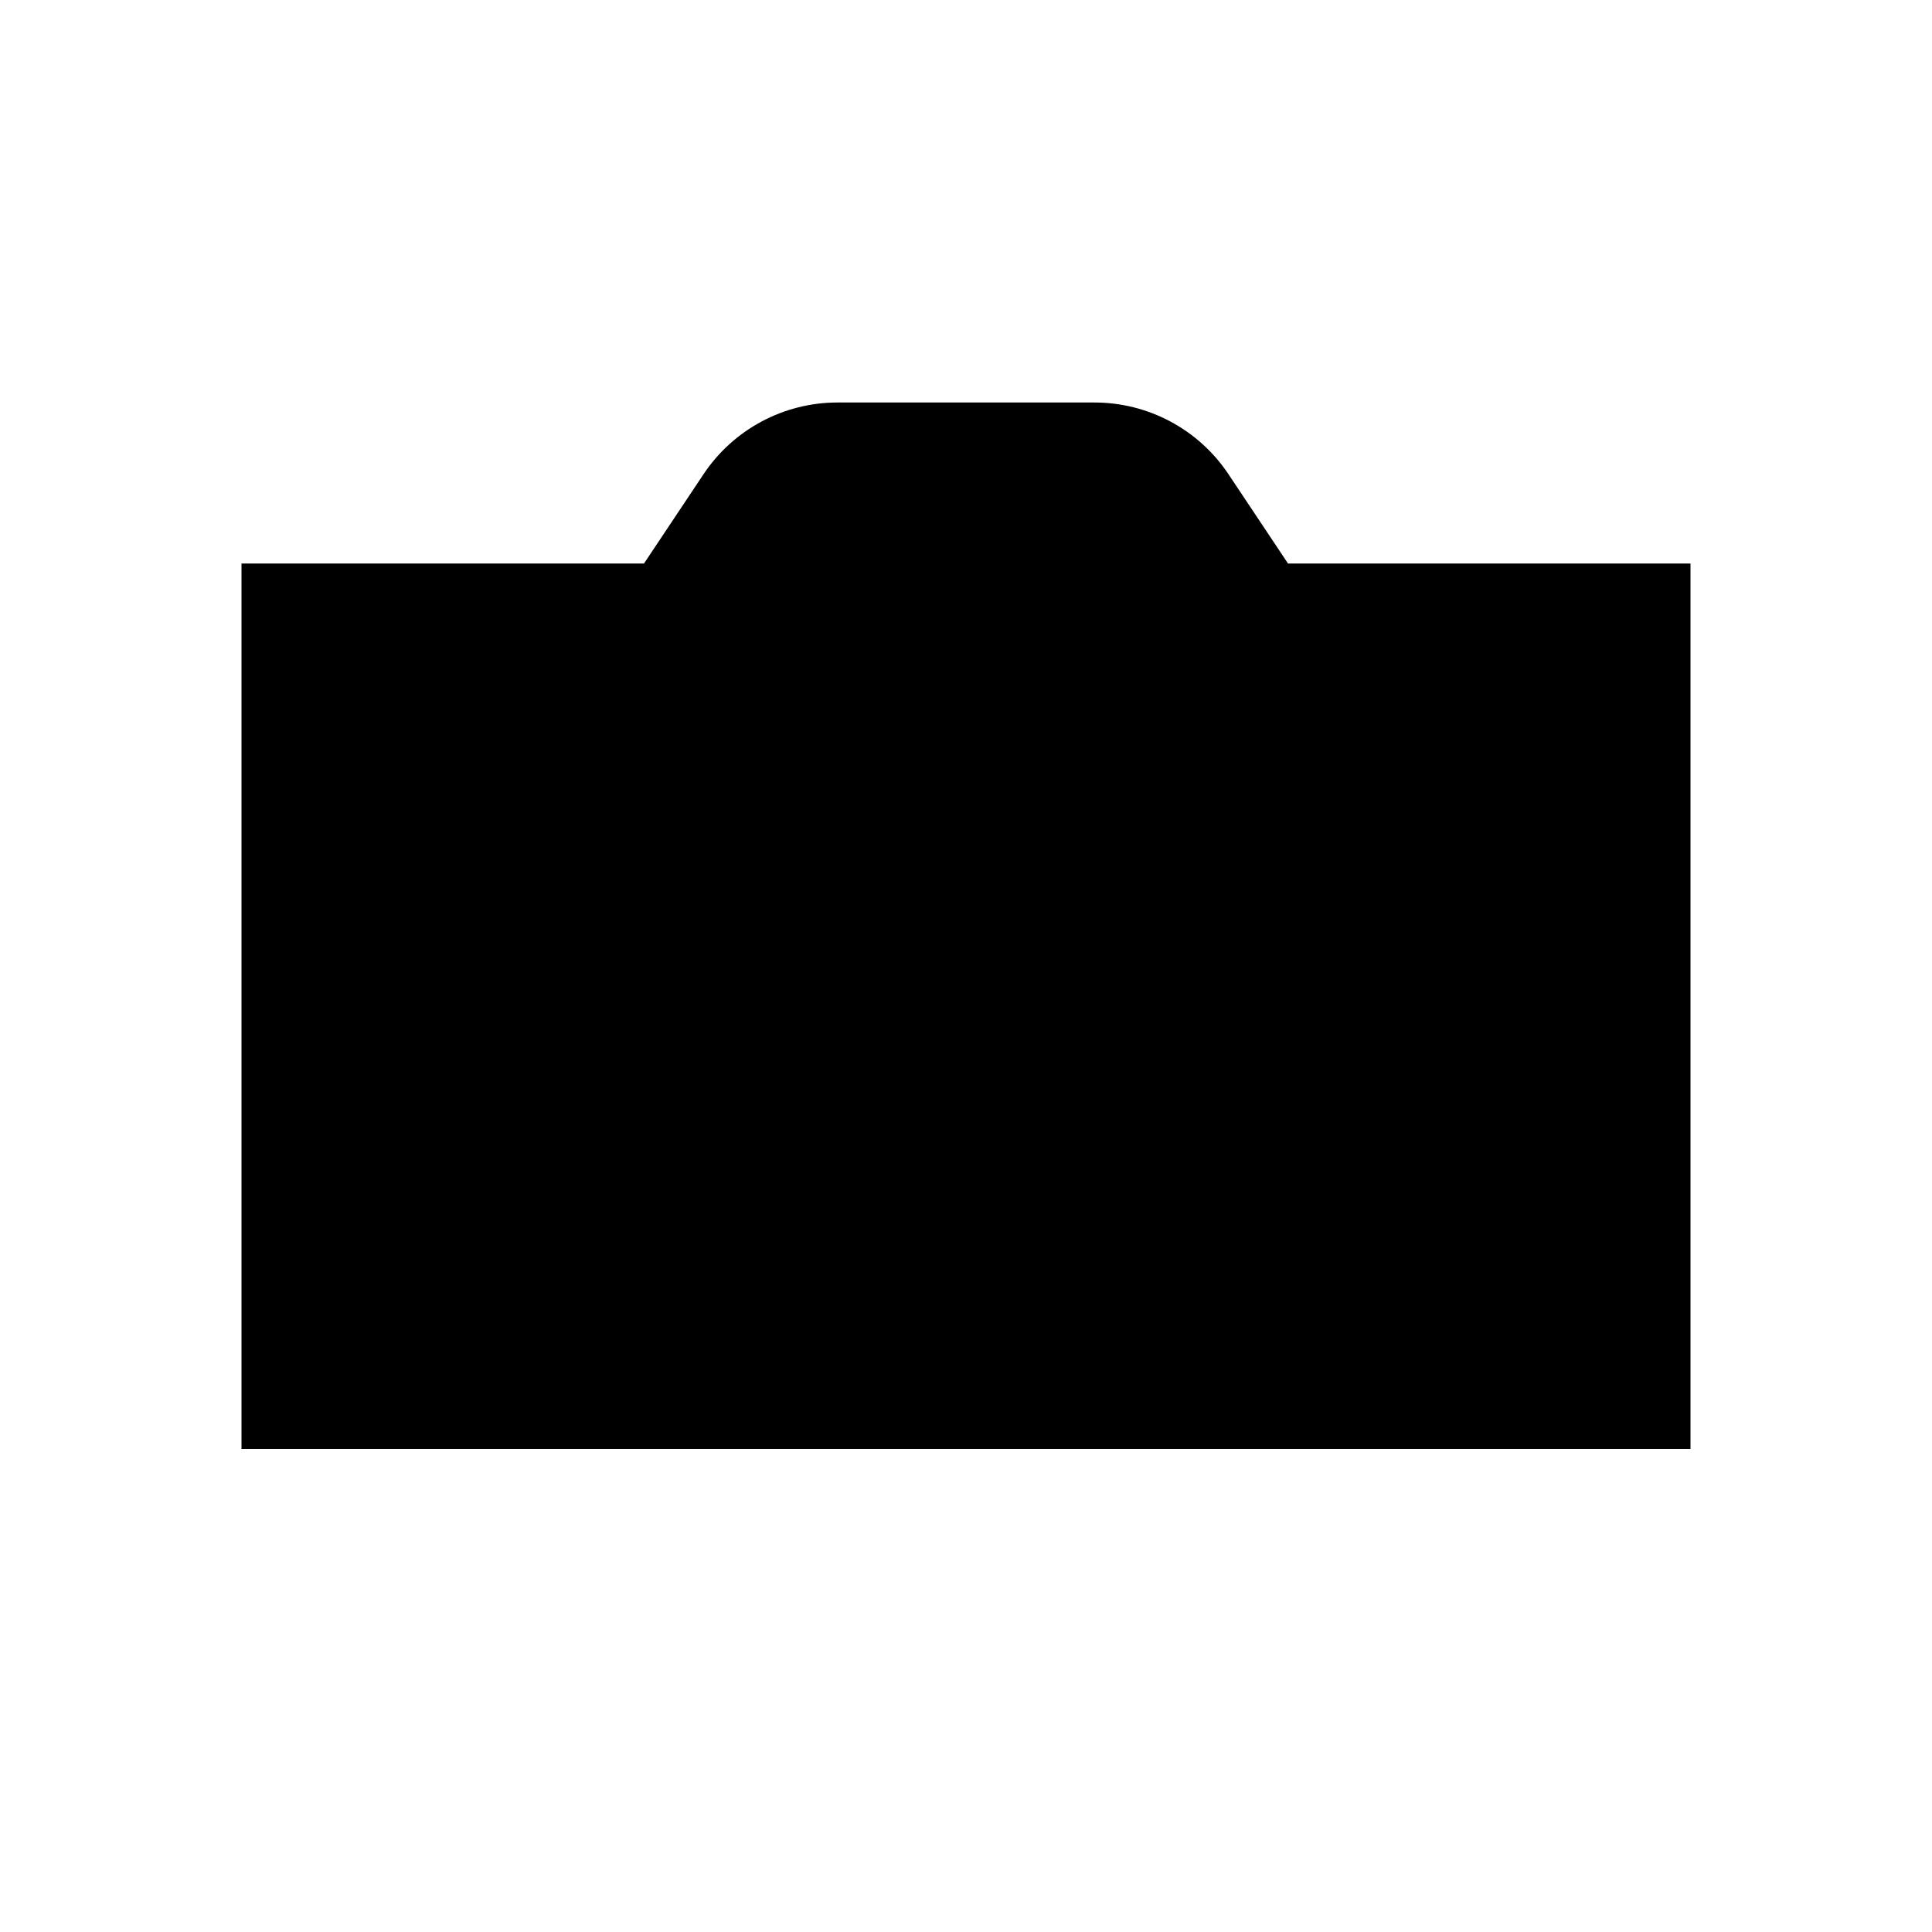
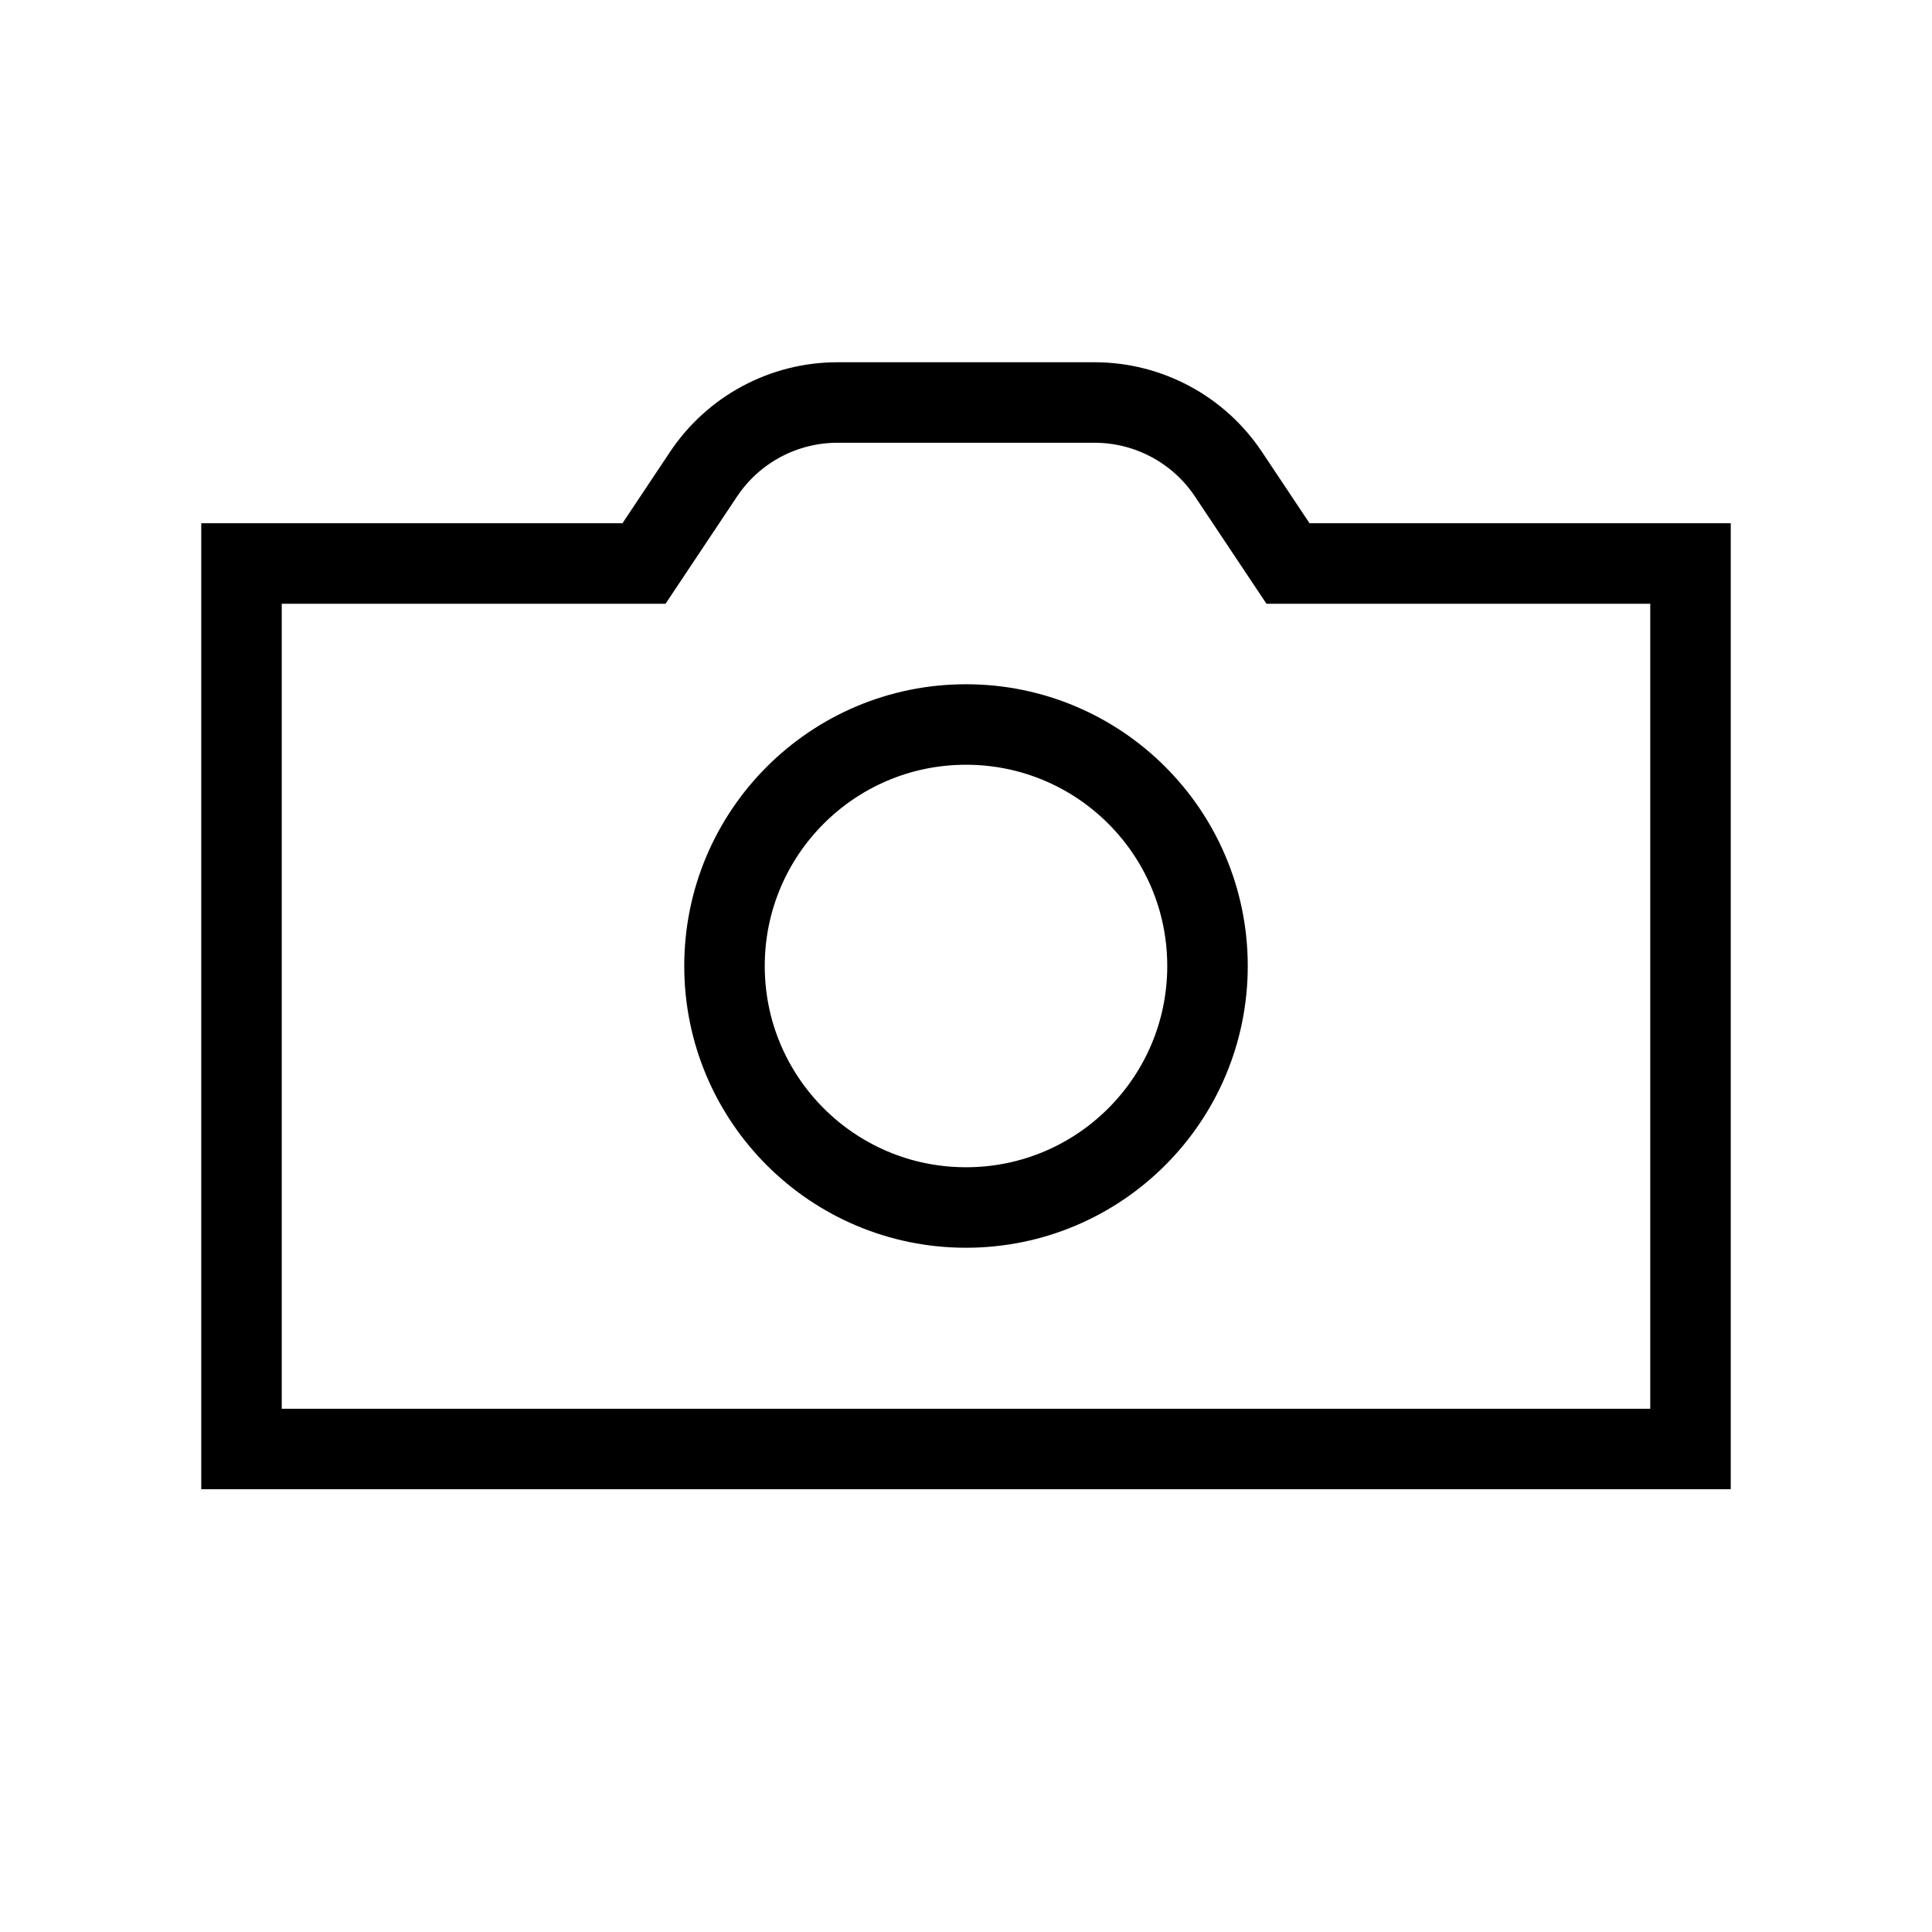
- <svg xmlns="http://www.w3.org/2000/svg" role="img" viewBox="0 0 24 24" aria-labelledby="cameraIconTitle" fill="currentColor">
+ <svg xmlns="http://www.w3.org/2000/svg" role="img" viewBox="0 0 24 24" aria-labelledby="cameraIconTitle" fill="none" stroke="currentColor">
  <path d="M8 7l.74-1.11A2 2 0 0 1 10.404 5h3.192a2 2 0 0 1 1.664.89L16 7h5v11H3V7h5z" />
  <circle cx="12" cy="12" r="3" />
</svg>
